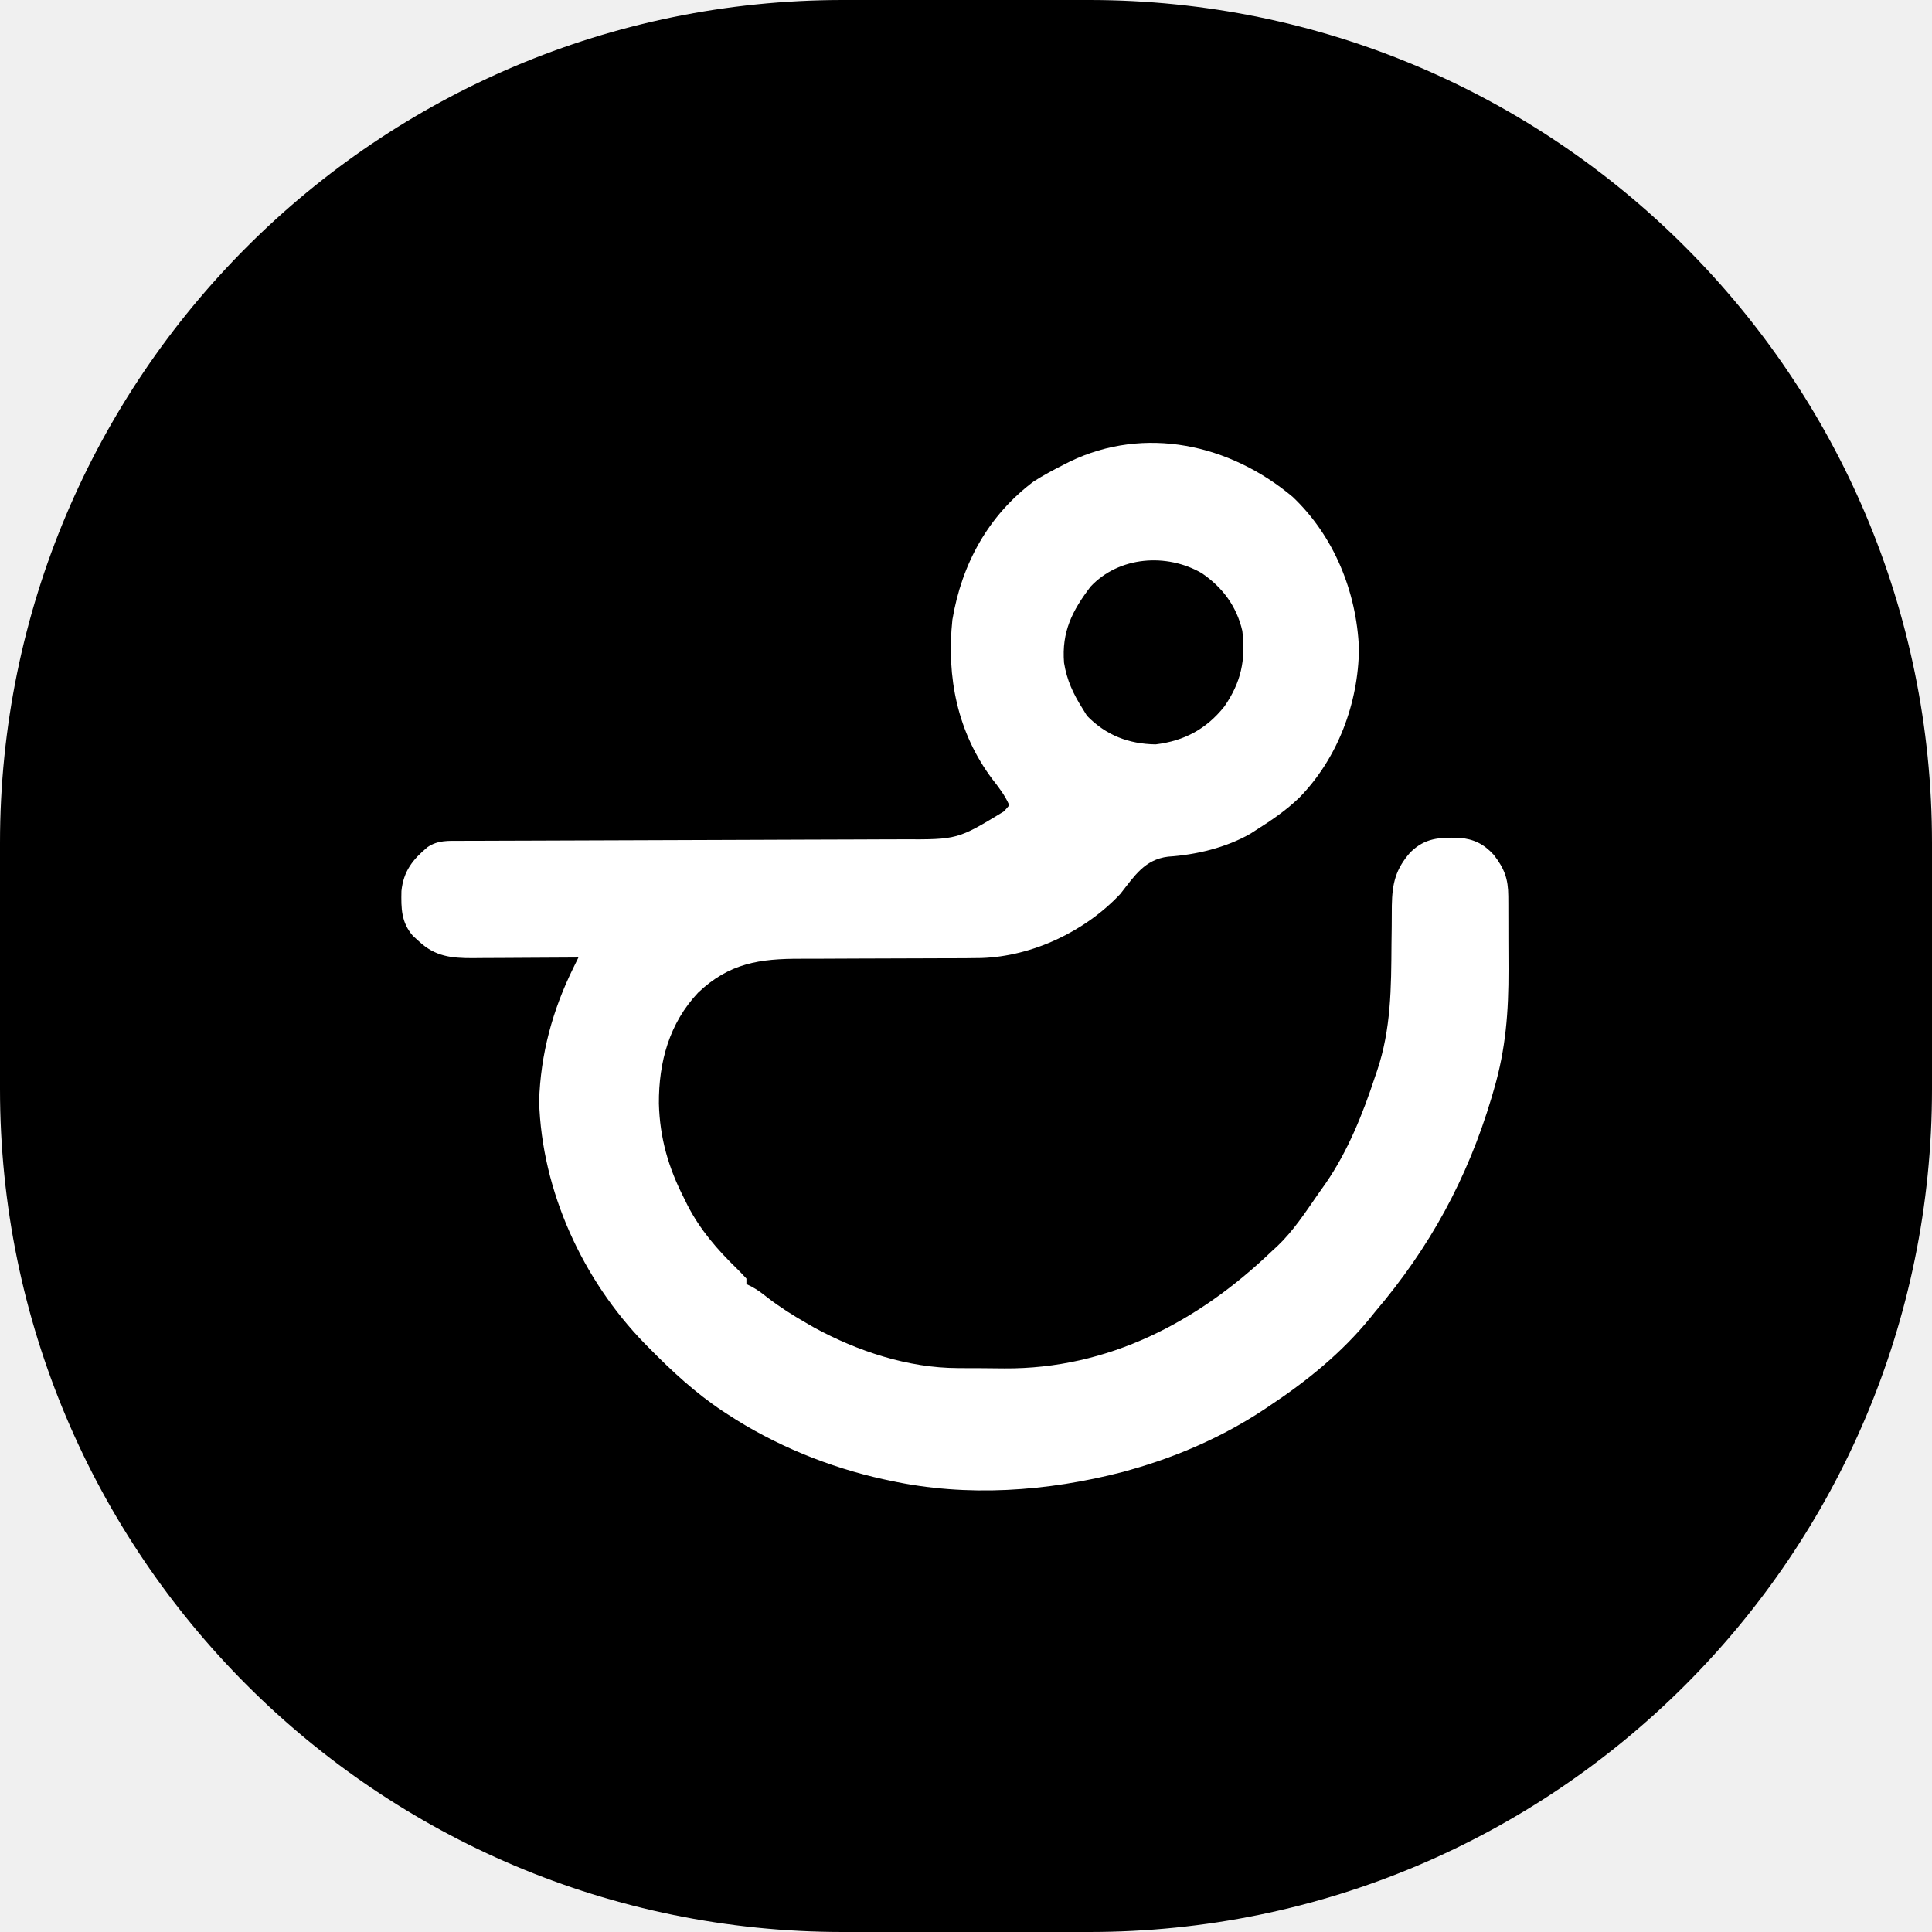
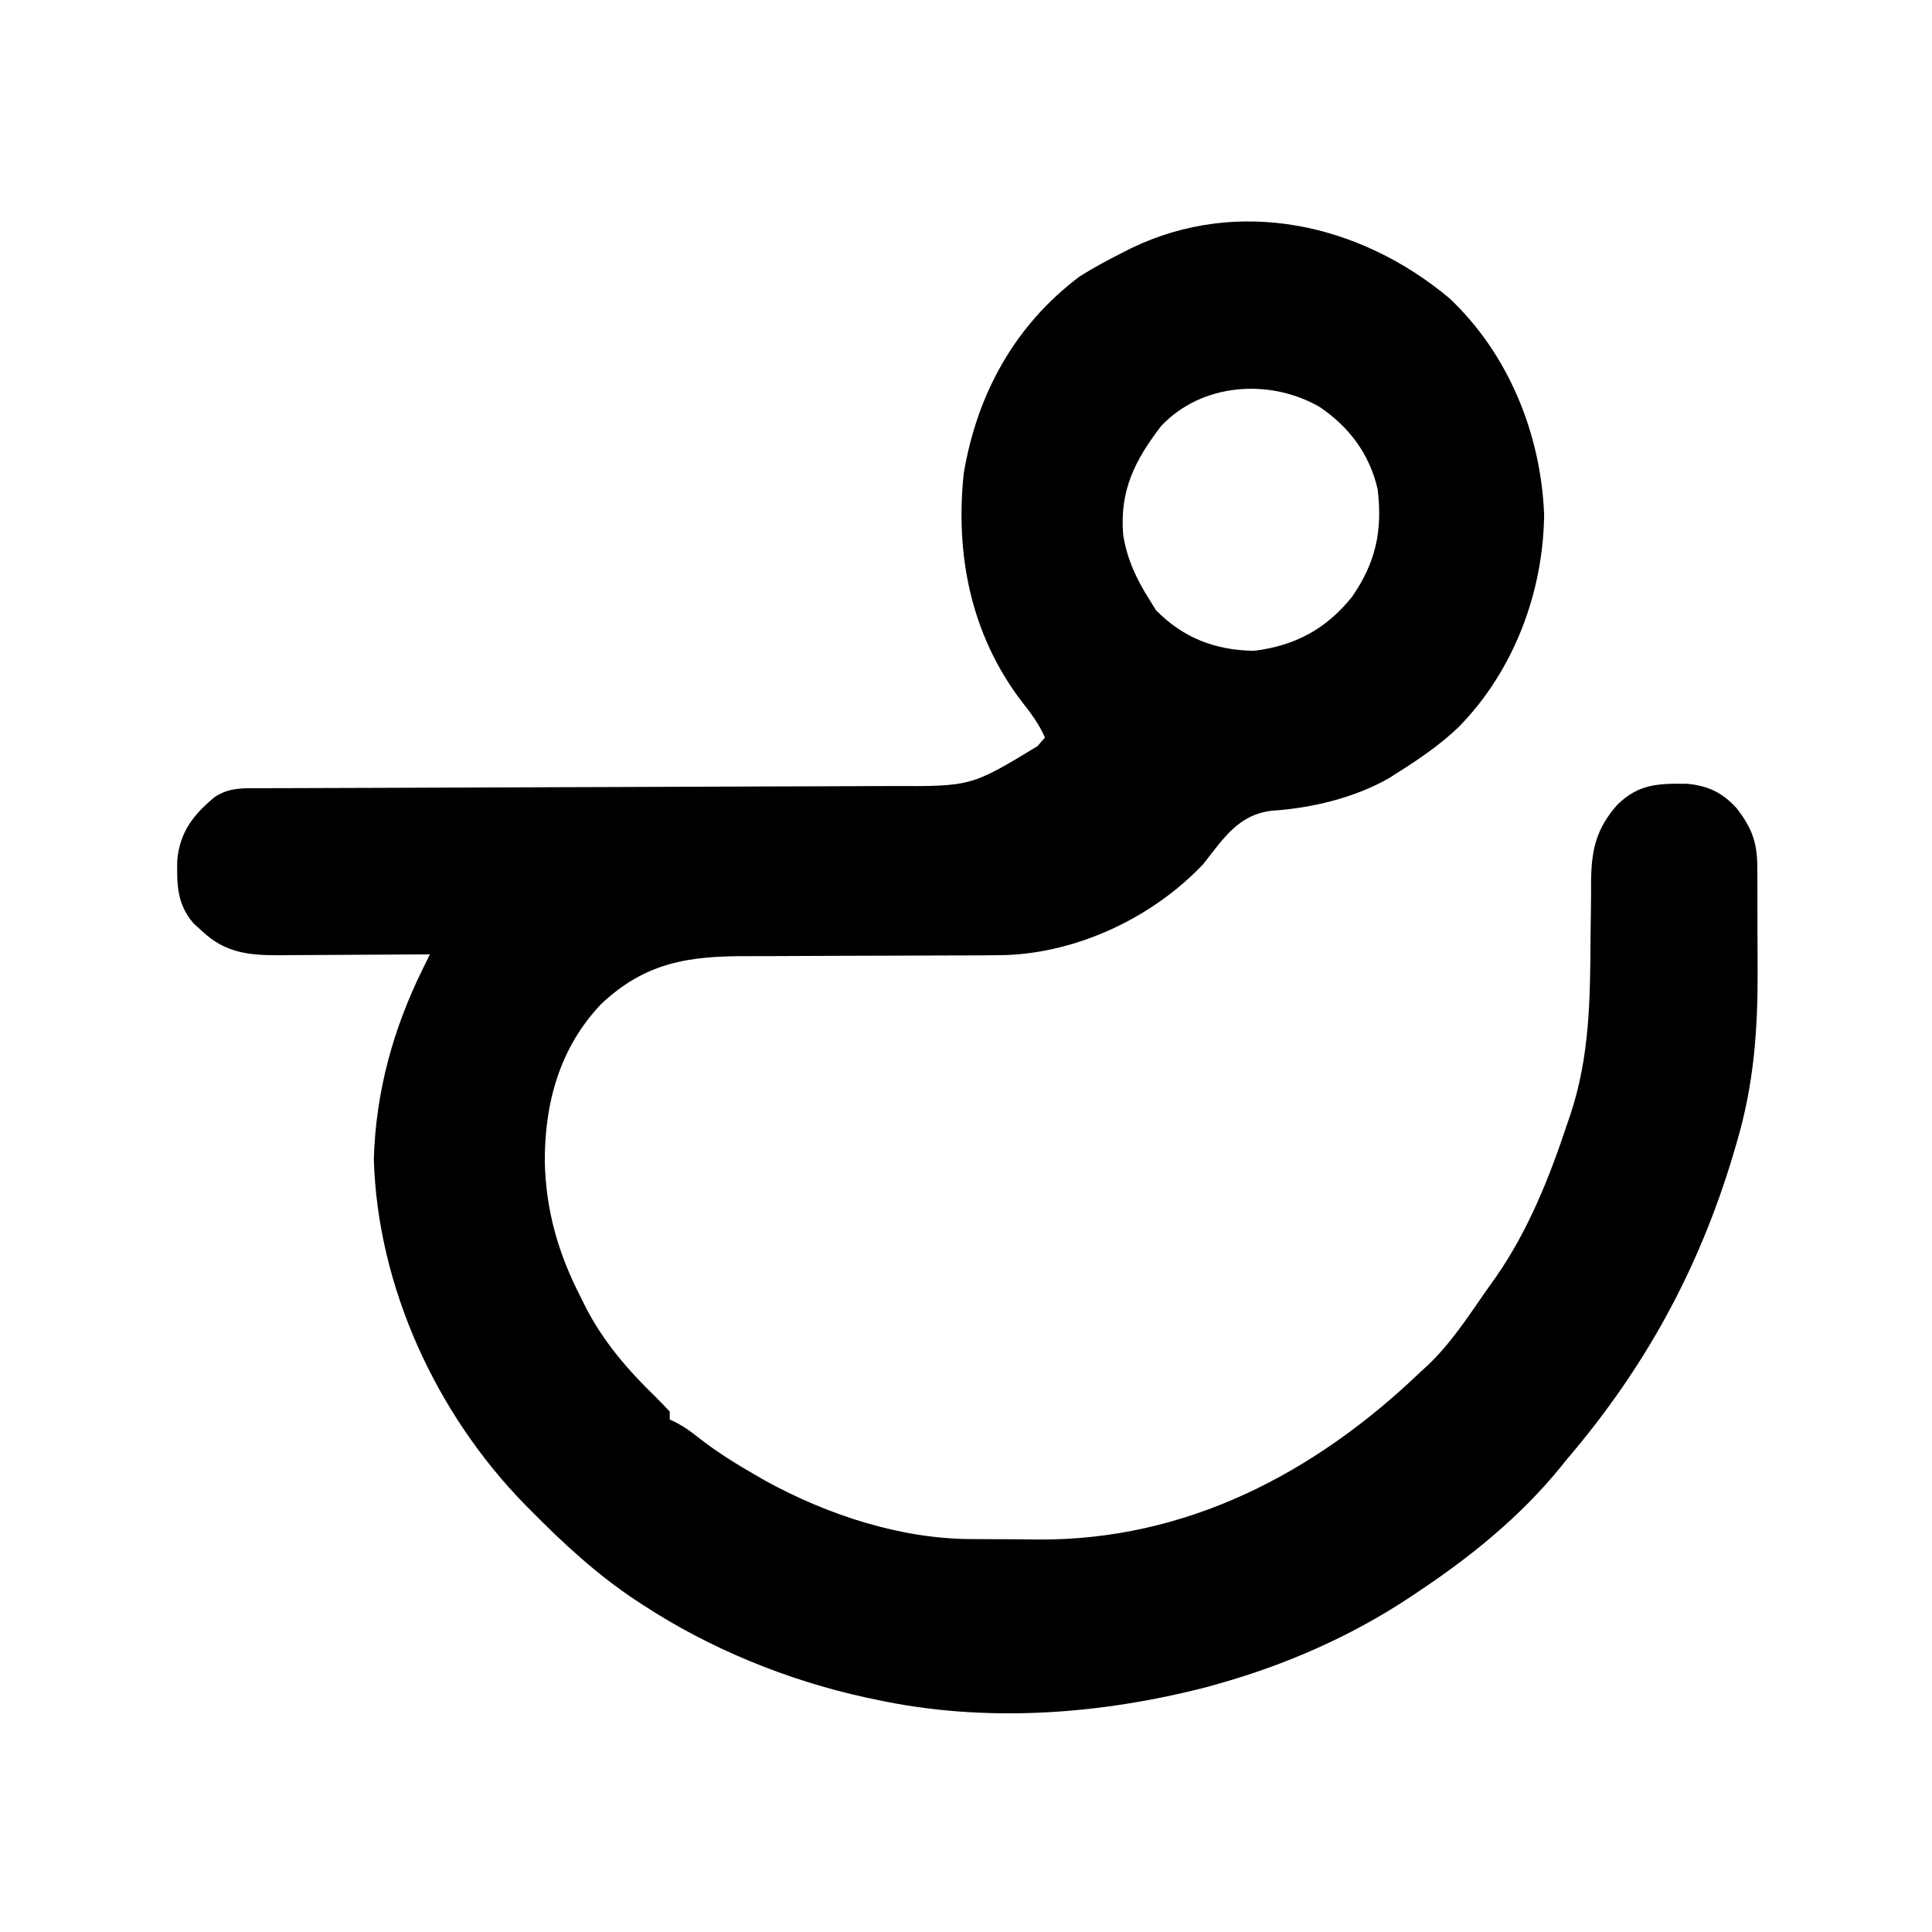
- <svg xmlns="http://www.w3.org/2000/svg" width="800" height="800" viewBox="0 0 800 800" fill="none">
-   <rect width="800" height="800" rx="349" fill="black" />
-   <path d="M535.252 205.724C552.319 221.874 561.735 244.964 562.713 268.506C562.498 291.31 553.815 314.14 537.987 330.321C532.52 335.575 526.417 339.752 520.034 343.762C519.292 344.24 518.55 344.719 517.785 345.212C507.721 351.007 495.127 353.989 483.706 354.722C473.948 355.897 469.692 362.819 463.929 370.123C449.354 385.701 427.443 396.016 406.354 396.697C401.561 396.79 396.769 396.802 391.975 396.798C388.756 396.797 385.538 396.812 382.318 396.831C373.175 396.884 364.031 396.913 354.887 396.92C349.27 396.926 343.654 396.954 338.038 396.995C335.912 397.006 333.786 397.009 331.661 397.003C314.609 396.956 302.021 398.759 289.105 411.007C277.133 423.697 272.741 439.749 272.835 456.952C273.203 471.244 276.797 483.577 283.271 496.197C283.736 497.14 284.2 498.082 284.678 499.054C289.902 509.231 296.991 517.406 305.089 525.275C306.458 526.622 307.774 528.024 309.079 529.435C309.079 530.191 309.079 530.948 309.079 531.727C309.736 532.041 310.393 532.354 311.069 532.676C313.505 533.986 315.481 535.43 317.635 537.171C322.781 541.162 328.132 544.549 333.766 547.773C334.868 548.411 335.97 549.05 337.106 549.707C355.098 559.532 376.069 566.442 396.568 566.496C397.6 566.504 398.632 566.512 399.695 566.519C401.868 566.531 404.041 566.536 406.213 566.536C409.468 566.541 412.722 566.583 415.977 566.626C458.792 566.889 496.04 547.484 526.766 517.974C527.484 517.316 528.201 516.659 528.94 515.981C535.477 509.77 540.463 502.136 545.6 494.725C546.7 493.14 547.815 491.566 548.936 489.996C558.153 476.647 564.336 461.171 569.406 445.767C569.674 444.985 569.942 444.204 570.218 443.398C576.045 426.106 576.064 409.045 576.184 390.914C576.204 388.591 576.239 386.269 576.278 383.947C576.324 380.959 576.342 377.97 576.328 374.981C576.48 365.767 577.905 359.869 583.993 352.931C590.188 346.904 595.845 346.778 604.147 346.891C610.253 347.444 614.346 349.399 618.537 353.969C622.922 359.644 624.519 363.838 624.552 371.083C624.562 372.731 624.562 372.731 624.573 374.413C624.575 376.187 624.575 376.187 624.577 377.998C624.581 379.228 624.585 380.458 624.588 381.726C624.594 384.334 624.597 386.942 624.596 389.55C624.599 393.496 624.619 397.442 624.641 401.388C624.687 418.781 623.539 434.255 618.638 450.997C618.293 452.18 617.949 453.363 617.594 454.582C607.567 488.195 591.89 516.784 569.406 543.189C568.768 543.982 568.13 544.775 567.473 545.593C555.628 560.167 541.119 571.885 525.644 582.157C524.896 582.659 524.147 583.161 523.376 583.678C506.541 594.822 487.734 603.047 468.417 608.518C467.292 608.837 466.166 609.156 465.007 609.485C433.656 617.612 400.364 620.031 368.551 613.103C367.283 612.835 367.283 612.835 365.99 612.562C343.301 607.599 320.757 598.419 301.225 585.595C300.566 585.165 299.906 584.735 299.227 584.291C287.955 576.798 278.198 567.759 268.684 558.088C268.104 557.5 267.523 556.912 266.925 556.306C241.341 530.026 224.315 493.166 223.239 456.011C223.829 436.423 228.809 418.272 237.375 400.83C237.776 400.013 238.176 399.197 238.589 398.356C238.893 397.738 239.197 397.12 239.509 396.484C238.866 396.489 238.223 396.494 237.56 396.499C230.843 396.55 224.126 396.584 217.409 396.61C214.904 396.621 212.4 396.637 209.896 396.657C206.289 396.685 202.682 396.697 199.075 396.708C197.961 396.719 196.848 396.731 195.702 396.743C186.962 396.745 180.222 396.096 173.516 389.822C172.256 388.676 172.256 388.676 170.97 387.507C166.125 381.914 166.08 376.161 166.227 368.981C167.053 360.767 170.911 355.893 177.027 350.786C181.281 347.873 185.628 348.178 190.535 348.18C191.383 348.176 192.23 348.172 193.103 348.168C195.95 348.156 198.798 348.152 201.646 348.147C203.684 348.14 205.723 348.132 207.761 348.124C212.157 348.107 216.552 348.094 220.948 348.083C227.904 348.065 234.859 348.038 241.815 348.008C261.597 347.927 281.379 347.858 301.16 347.8C312.082 347.767 323.003 347.727 333.924 347.677C340.832 347.647 347.74 347.626 354.648 347.613C358.958 347.603 363.268 347.583 367.578 347.56C369.569 347.552 371.56 347.547 373.551 347.547C396.516 347.641 396.516 347.641 415.749 335.954C416.466 335.126 417.184 334.299 417.923 333.446C416.14 329.33 413.65 326.138 410.91 322.63C396.482 303.418 391.858 280.419 394.359 256.656C398.242 233.425 409.247 213.463 428.022 199.349C432.032 196.823 436.142 194.601 440.365 192.472C441.222 192.035 442.08 191.598 442.964 191.147C474.09 176.132 509.237 183.907 535.252 205.724ZM451.586 242.902C443.989 252.865 439.56 261.604 440.601 274.483C441.756 281.625 444.388 287.287 448.219 293.332C448.844 294.348 449.469 295.365 450.113 296.412C458.054 304.524 467.345 308.043 478.516 308.232C490.344 306.793 499.501 301.933 507.007 292.508C513.871 282.569 515.881 273.337 514.423 261.24C512.067 250.977 506.133 243.114 497.592 237.315C483.116 228.95 463.369 230.32 451.586 242.902Z" fill="white" />
+ <svg xmlns="http://www.w3.org/2000/svg" width="1000" height="1000" viewBox="0 0 1000 1000" fill="none">
+   <rect width="1000" height="1000" fill="white" />
+   <path d="M750.237 154.388C780.691 183.137 797.493 224.241 799.237 266.151C798.854 306.746 783.361 347.387 755.117 376.193C745.363 385.544 734.472 392.98 723.082 400.118C721.758 400.971 720.433 401.823 719.069 402.701C701.112 413.017 678.638 418.325 658.259 419.629C640.847 421.722 633.254 434.044 622.97 447.046C596.962 474.778 557.865 493.14 520.234 494.353C511.682 494.518 503.131 494.539 494.578 494.533C488.834 494.531 483.09 494.557 477.346 494.592C461.03 494.685 444.714 494.736 428.398 494.75C418.376 494.76 408.355 494.81 398.333 494.883C394.54 494.903 390.747 494.908 386.953 494.897C356.527 494.814 334.065 498.024 311.019 519.827C289.656 542.417 281.819 570.992 281.986 601.617C282.644 627.06 289.056 649.014 300.609 671.48C301.437 673.158 302.266 674.836 303.119 676.565C312.44 694.683 325.091 709.236 339.54 723.244C341.983 725.641 344.331 728.138 346.66 730.649C346.66 731.996 346.66 733.342 346.66 734.73C347.832 735.287 349.004 735.845 350.211 736.419C354.558 738.75 358.083 741.321 361.927 744.421C371.109 751.524 380.657 757.555 390.71 763.294C392.676 764.43 394.643 765.566 396.669 766.737C428.774 784.227 466.194 796.527 502.773 796.625C504.614 796.638 506.456 796.652 508.353 796.666C512.23 796.686 516.107 796.696 519.983 796.695C525.792 796.704 531.597 796.778 537.405 796.856C613.804 797.324 680.268 762.779 735.095 710.246C736.375 709.076 737.655 707.905 738.974 706.699C750.639 695.642 759.536 682.053 768.701 668.859C770.664 666.037 772.655 663.236 774.655 660.442C791.101 636.677 802.134 609.128 811.18 581.706C811.658 580.314 812.136 578.922 812.629 577.488C823.026 546.706 823.062 516.333 823.274 484.058C823.311 479.923 823.372 475.789 823.442 471.655C823.525 466.335 823.557 461.015 823.532 455.695C823.804 439.291 826.346 428.792 837.209 416.441C848.264 405.712 858.358 405.487 873.171 405.689C884.068 406.674 891.371 410.153 898.849 418.29C906.673 428.393 909.523 435.858 909.581 448.755C909.6 451.689 909.6 451.689 909.62 454.683C909.623 457.842 909.623 457.842 909.626 461.065C909.633 463.255 909.64 465.445 909.646 467.701C909.657 472.343 909.661 476.986 909.661 481.629C909.665 488.654 909.702 495.679 909.74 502.704C909.822 533.666 907.773 561.212 899.029 591.015C898.414 593.121 897.799 595.228 897.165 597.398C879.275 657.235 851.3 708.127 811.18 755.133C810.042 756.545 808.904 757.958 807.731 759.413C786.595 785.357 760.706 806.218 733.093 824.503C731.757 825.397 730.422 826.291 729.046 827.211C699.006 847.049 665.447 861.692 630.979 871.431C628.97 871.999 626.962 872.567 624.894 873.152C568.952 887.619 509.547 891.925 452.779 879.592C450.518 879.116 450.518 879.116 448.21 878.63C407.724 869.794 367.497 853.453 332.645 830.624C331.468 829.858 330.292 829.092 329.08 828.302C308.966 814.963 291.556 798.873 274.58 781.657C273.544 780.61 272.508 779.563 271.441 778.484C225.789 731.701 195.41 666.083 193.489 599.941C194.541 565.072 203.427 532.76 218.712 501.71C219.428 500.256 220.143 498.803 220.879 497.305C221.421 496.205 221.963 495.106 222.521 493.973C221.374 493.982 220.226 493.991 219.043 494C207.057 494.091 195.071 494.152 183.085 494.197C178.617 494.217 174.148 494.245 169.68 494.281C163.243 494.33 156.807 494.353 150.37 494.371C148.384 494.392 146.398 494.413 144.352 494.435C128.757 494.438 116.731 493.282 104.765 482.113C102.515 480.074 102.515 480.074 100.22 477.993C91.576 468.036 91.496 457.795 91.758 445.013C93.232 430.391 100.115 421.714 111.029 412.623C118.62 407.437 126.376 407.979 135.133 407.984C136.645 407.977 138.157 407.97 139.714 407.962C144.796 407.941 149.877 407.933 154.958 407.925C158.595 407.913 162.233 407.899 165.87 407.884C173.714 407.854 181.557 407.83 189.4 407.811C201.812 407.779 214.224 407.73 226.635 407.678C261.933 407.533 297.232 407.411 332.53 407.307C352.017 407.249 371.505 407.177 390.992 407.089C403.319 407.035 415.645 406.998 427.972 406.975C435.663 406.956 443.353 406.921 451.043 406.881C454.596 406.865 458.149 406.857 461.702 406.856C502.681 407.024 502.681 407.024 536.998 386.219C538.279 384.746 539.559 383.273 540.878 381.756C537.697 374.428 533.254 368.746 528.364 362.5C502.62 328.3 494.369 287.358 498.831 245.055C505.76 203.699 525.397 168.164 558.898 143.039C566.053 138.543 573.387 134.587 580.922 130.797C582.453 130.019 583.984 129.24 585.56 128.438C641.101 101.709 703.817 115.55 750.237 154.388ZM600.945 220.571C587.389 238.307 579.487 253.863 581.345 276.791C583.405 289.505 588.102 299.584 594.938 310.345C596.053 312.154 597.168 313.964 598.317 315.828C612.487 330.268 629.066 336.533 648.999 336.869C670.105 334.308 686.444 325.656 699.837 308.878C712.086 291.185 715.672 274.75 713.07 253.216C708.866 234.946 698.279 220.949 683.037 210.624C657.207 195.734 621.97 198.172 600.945 220.571Z" fill="black" />
</svg>
